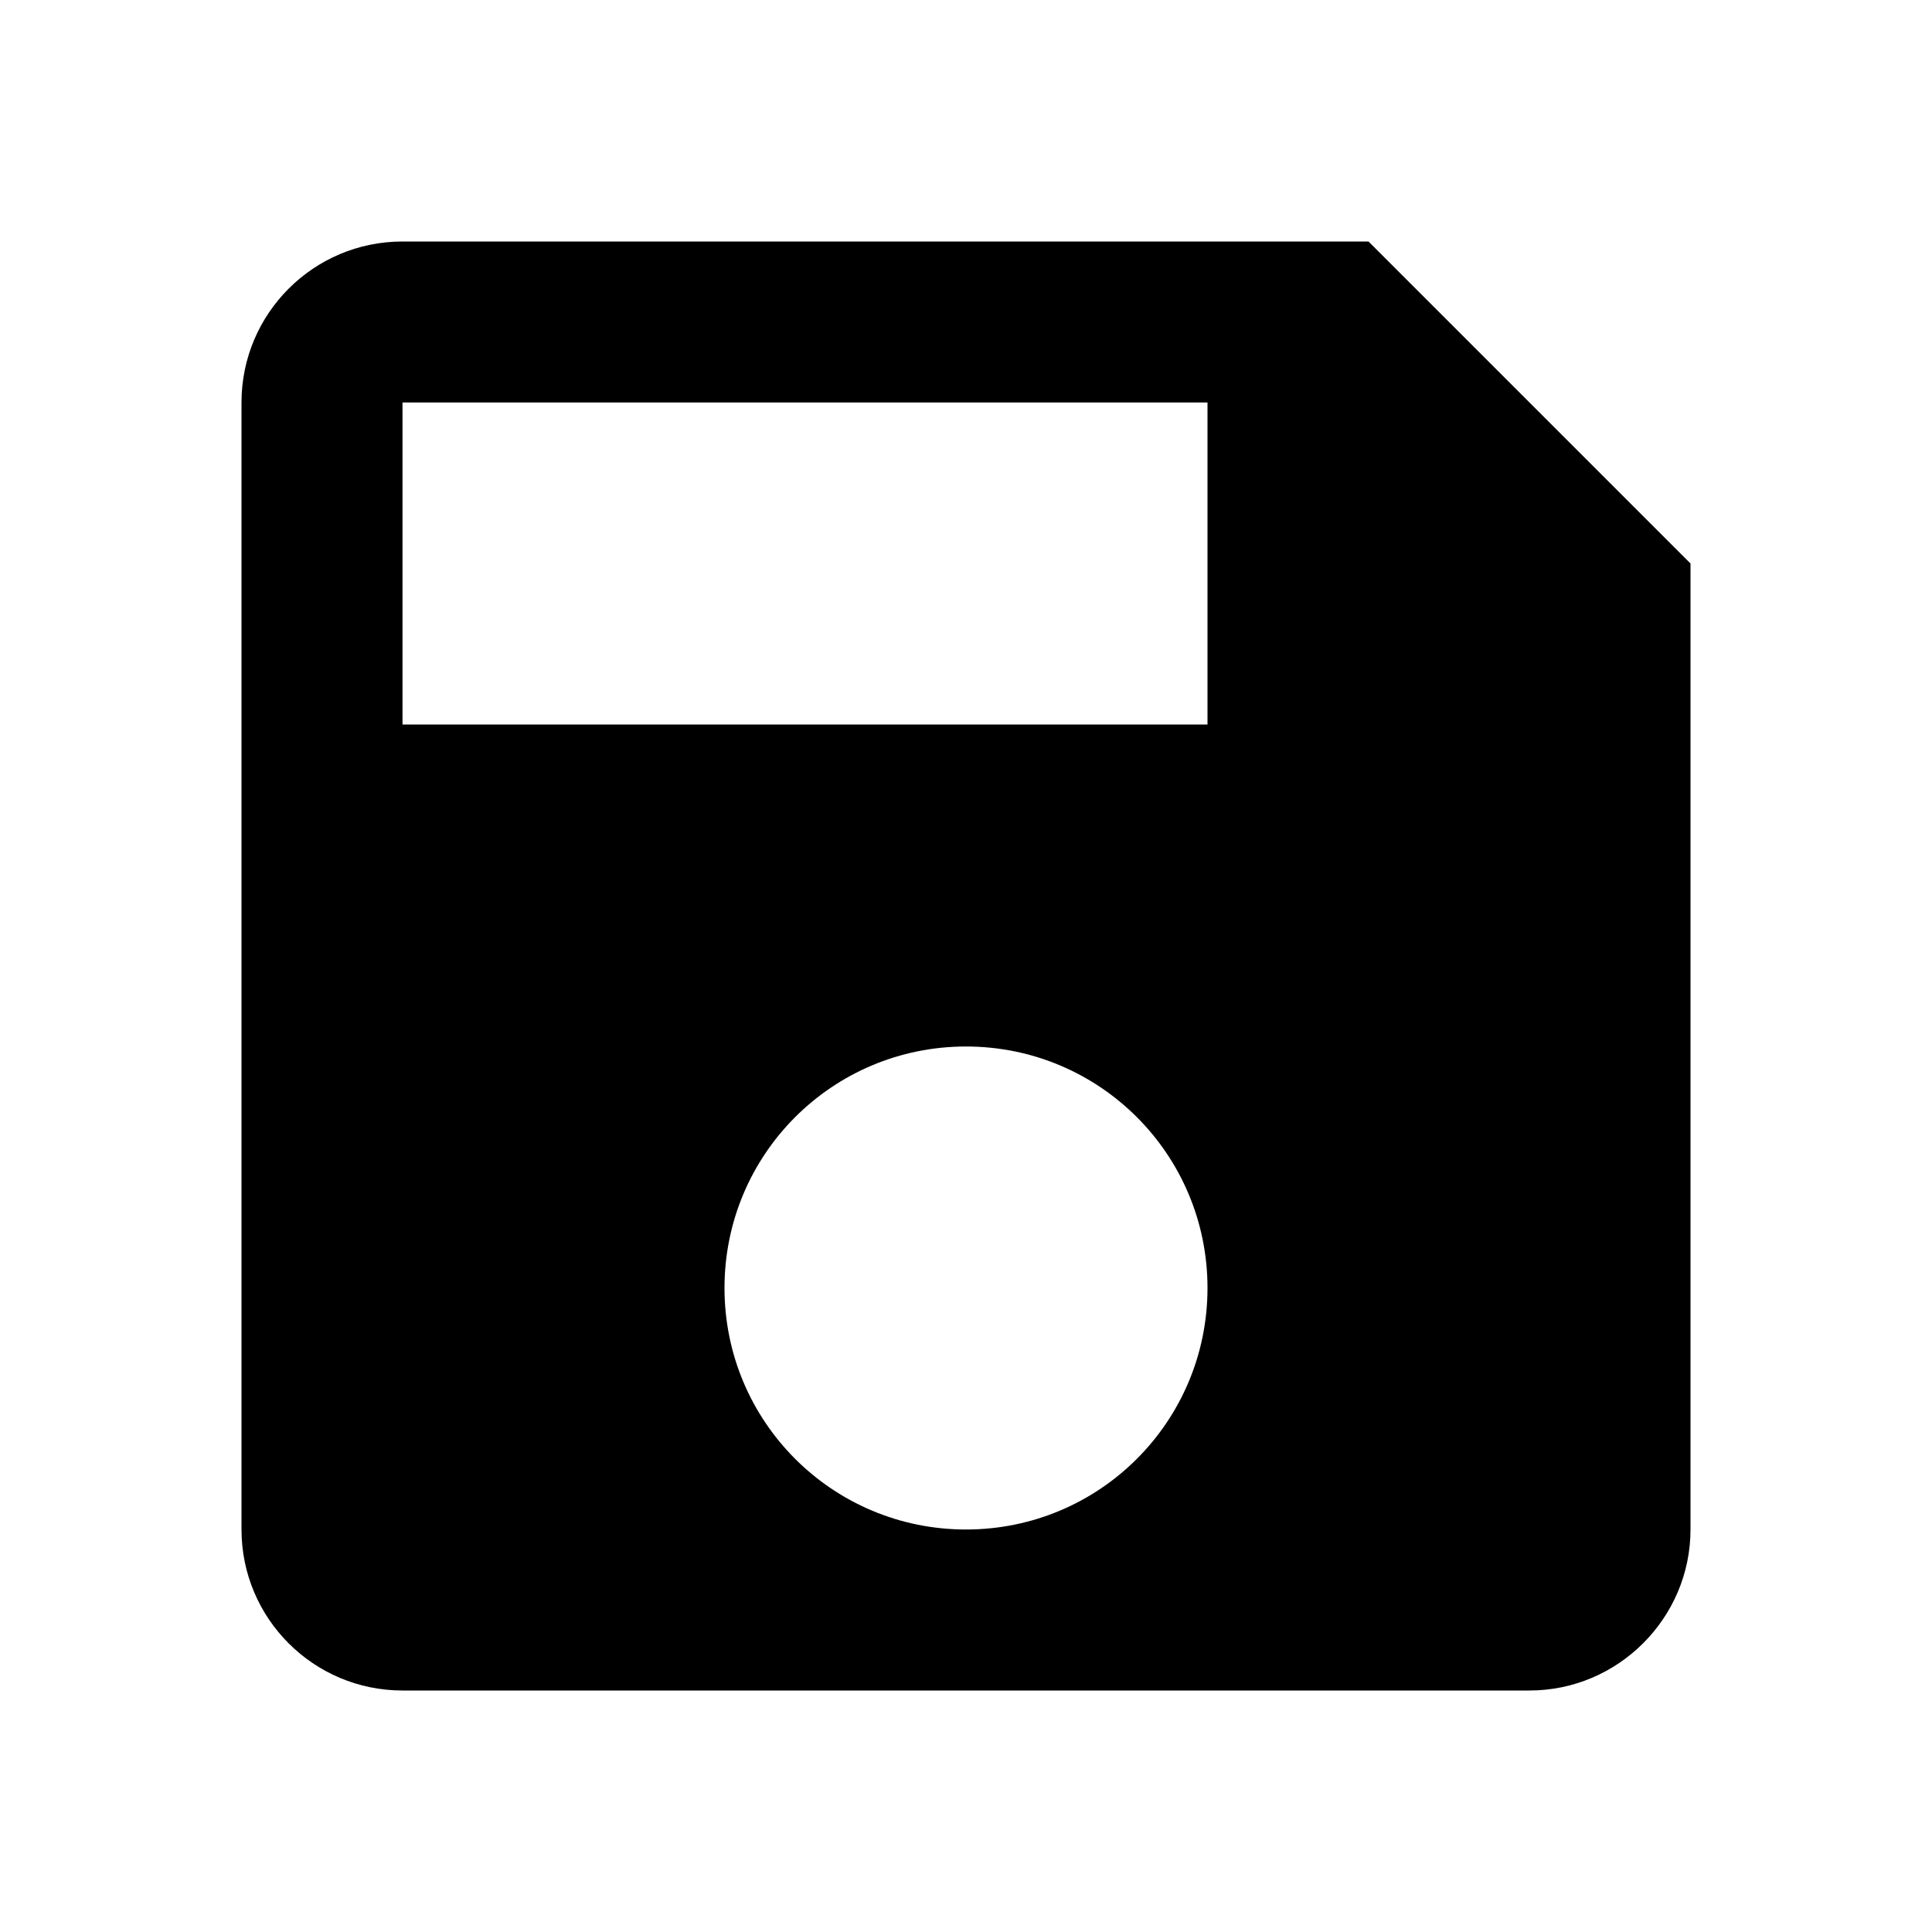
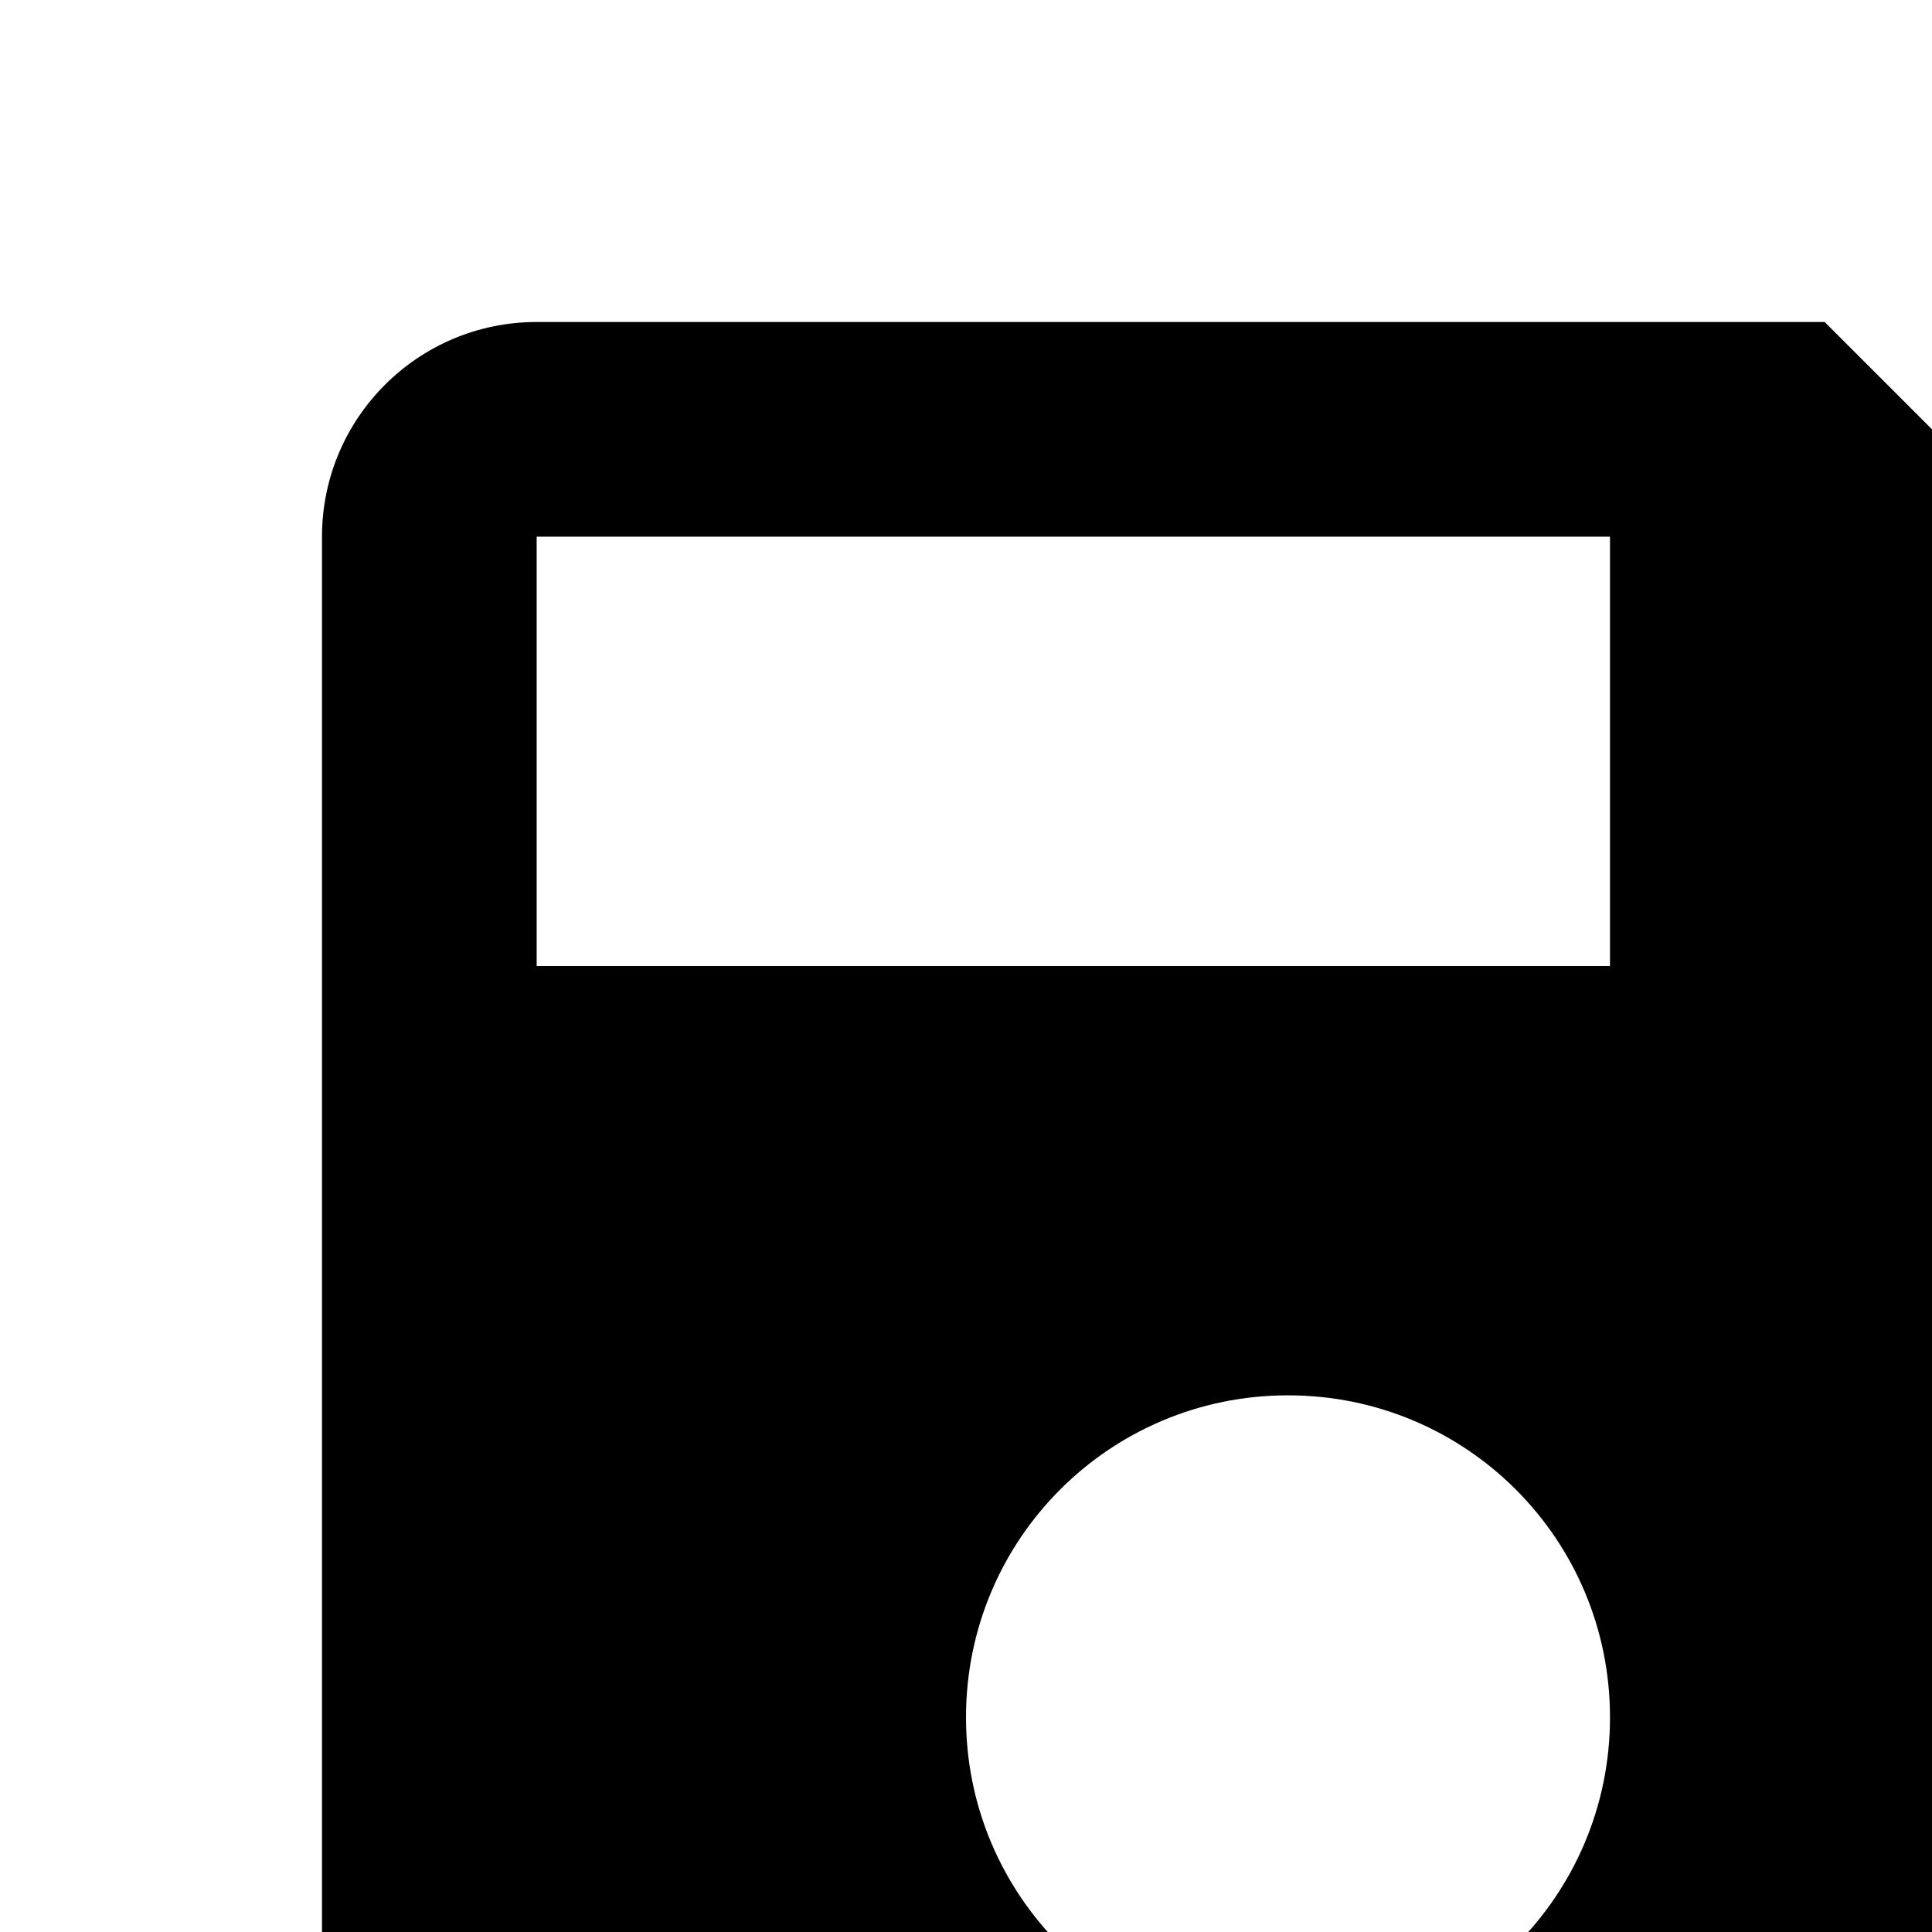
- <svg xmlns="http://www.w3.org/2000/svg" class="svg-icon" role="img" width="24" height="24">
+ <svg xmlns="http://www.w3.org/2000/svg" class="svg-icon" role="img" viewbox="0 0 24 24">
  <path d="M17 3H5a2 2 0 0 0-2 2v14a2 2 0 0 0 2 2h14c1.1 0 2-.9 2-2V7l-4-4zm-5 16c-1.66 0-3-1.34-3-3s1.34-3 3-3 3 1.34 3 3-1.34 3-3 3zm3-10H5V5h10v4z" />
</svg>
